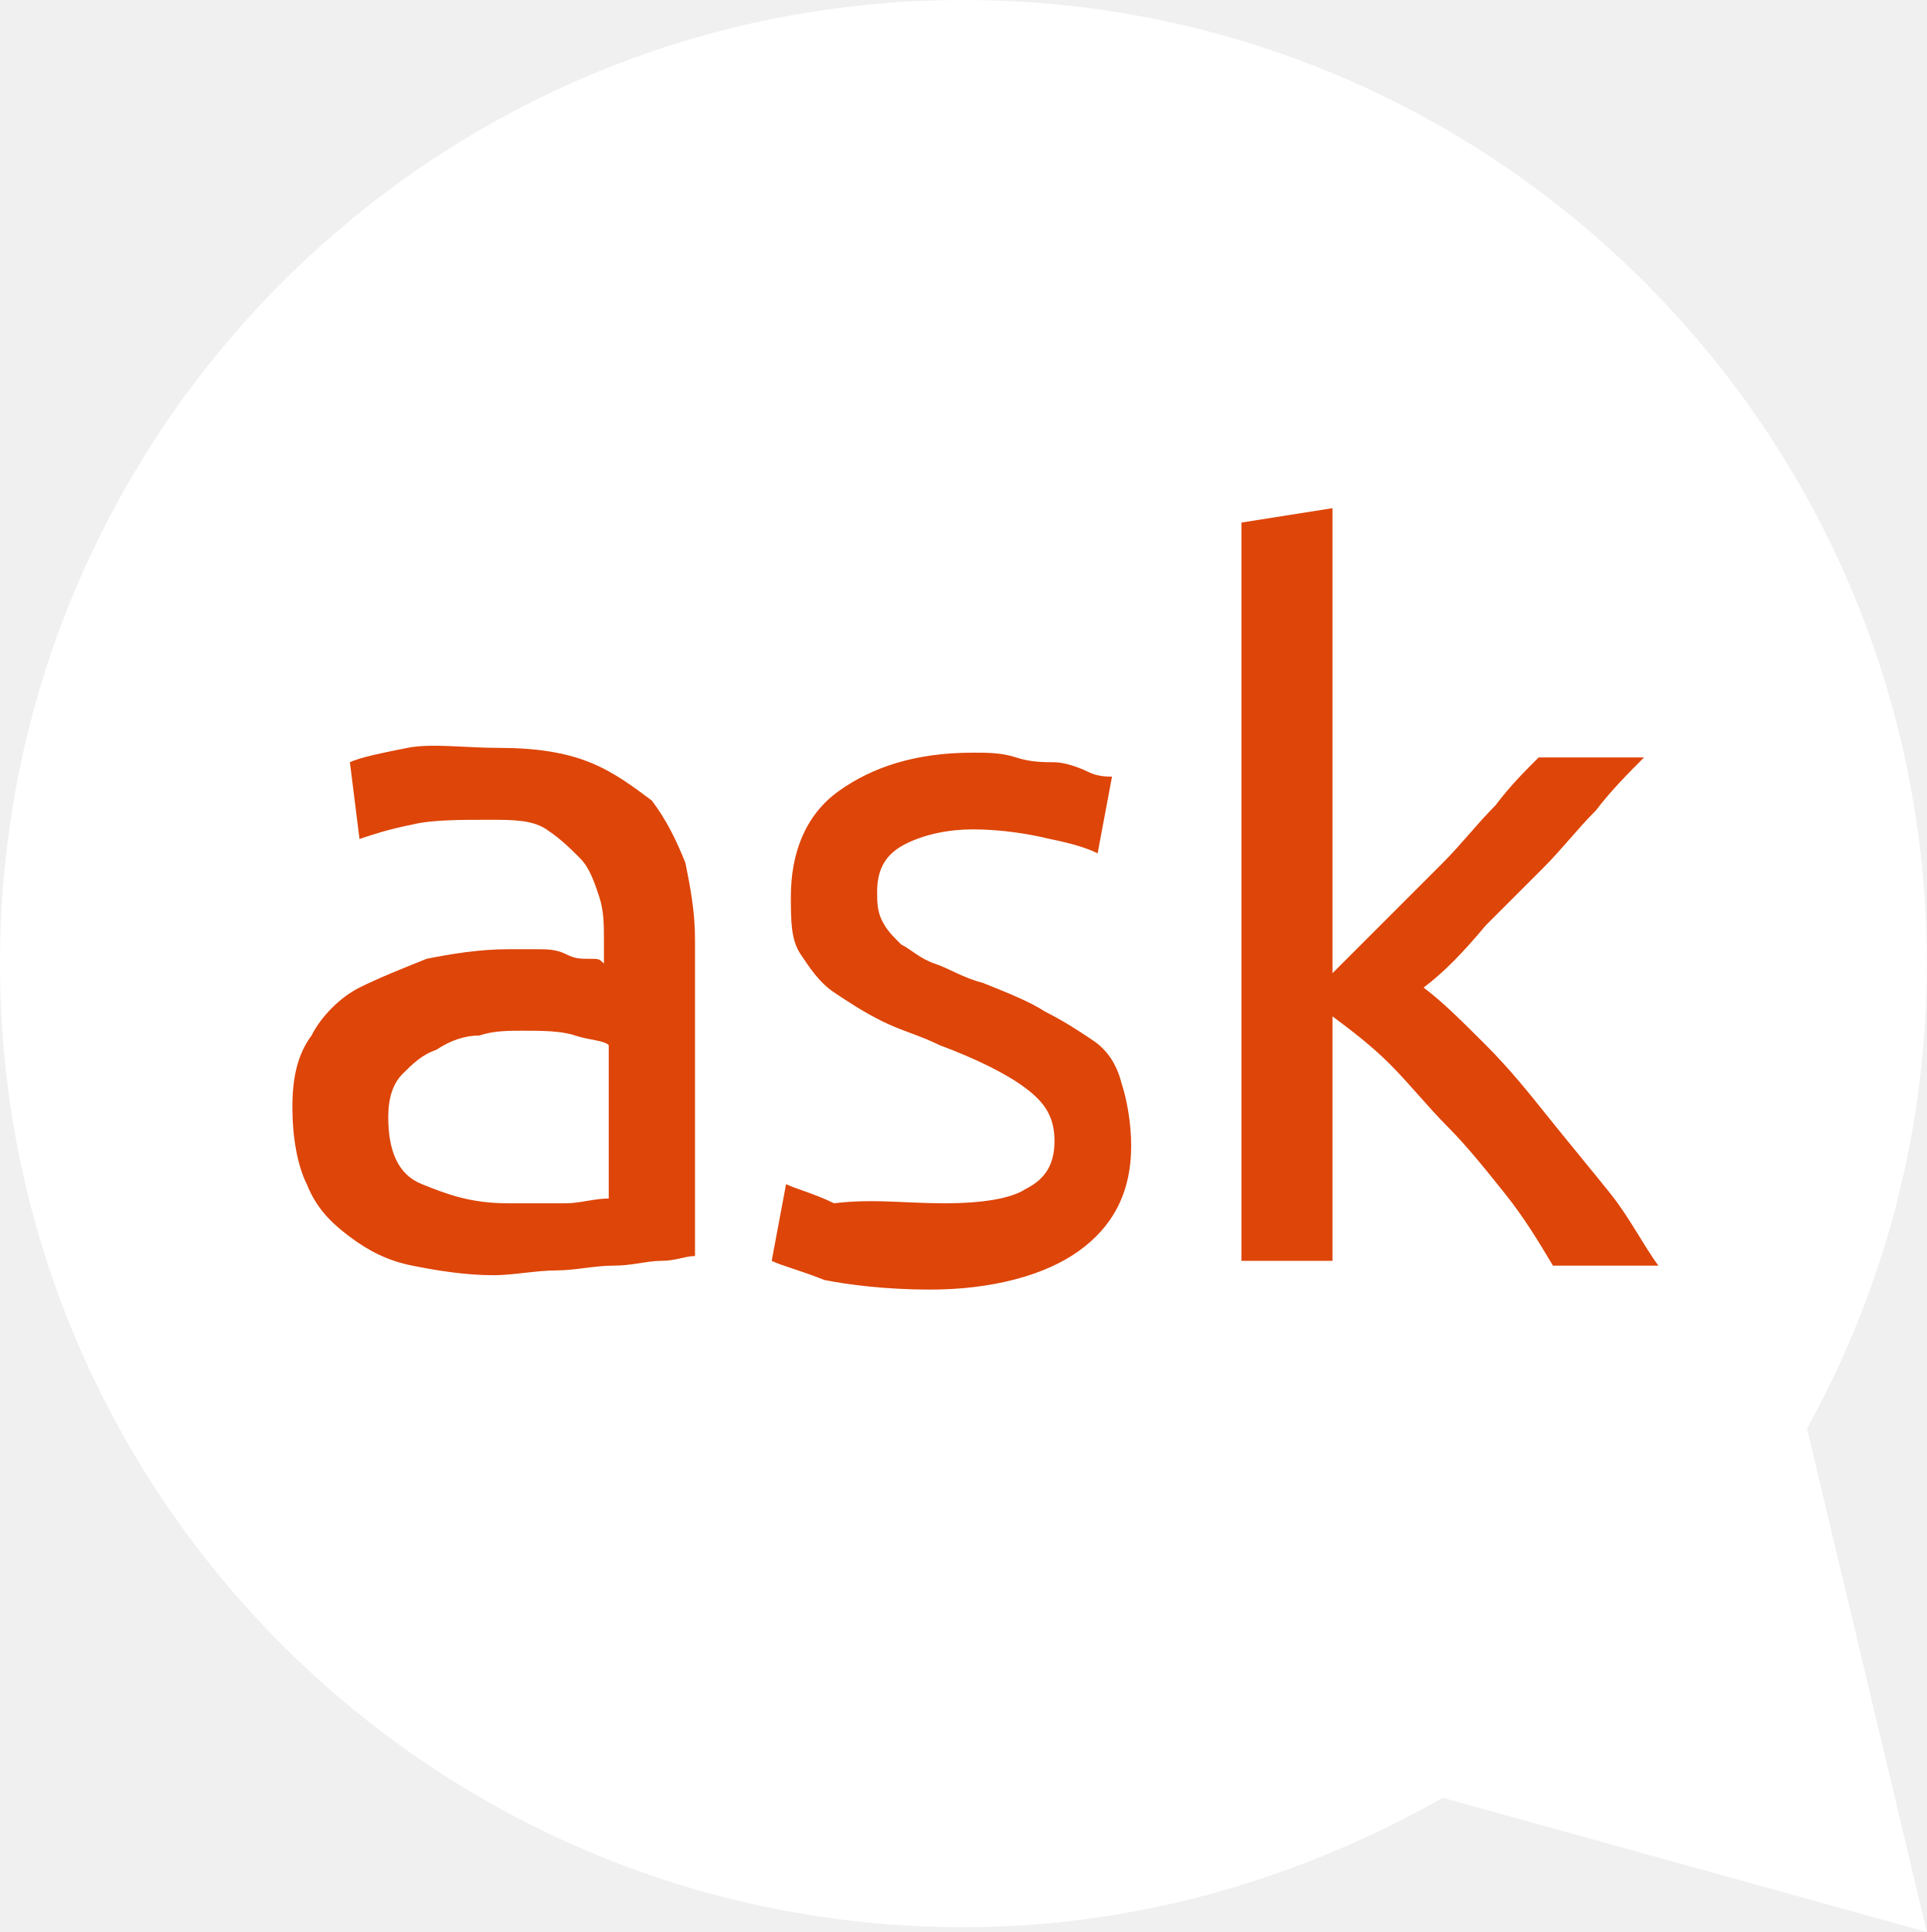
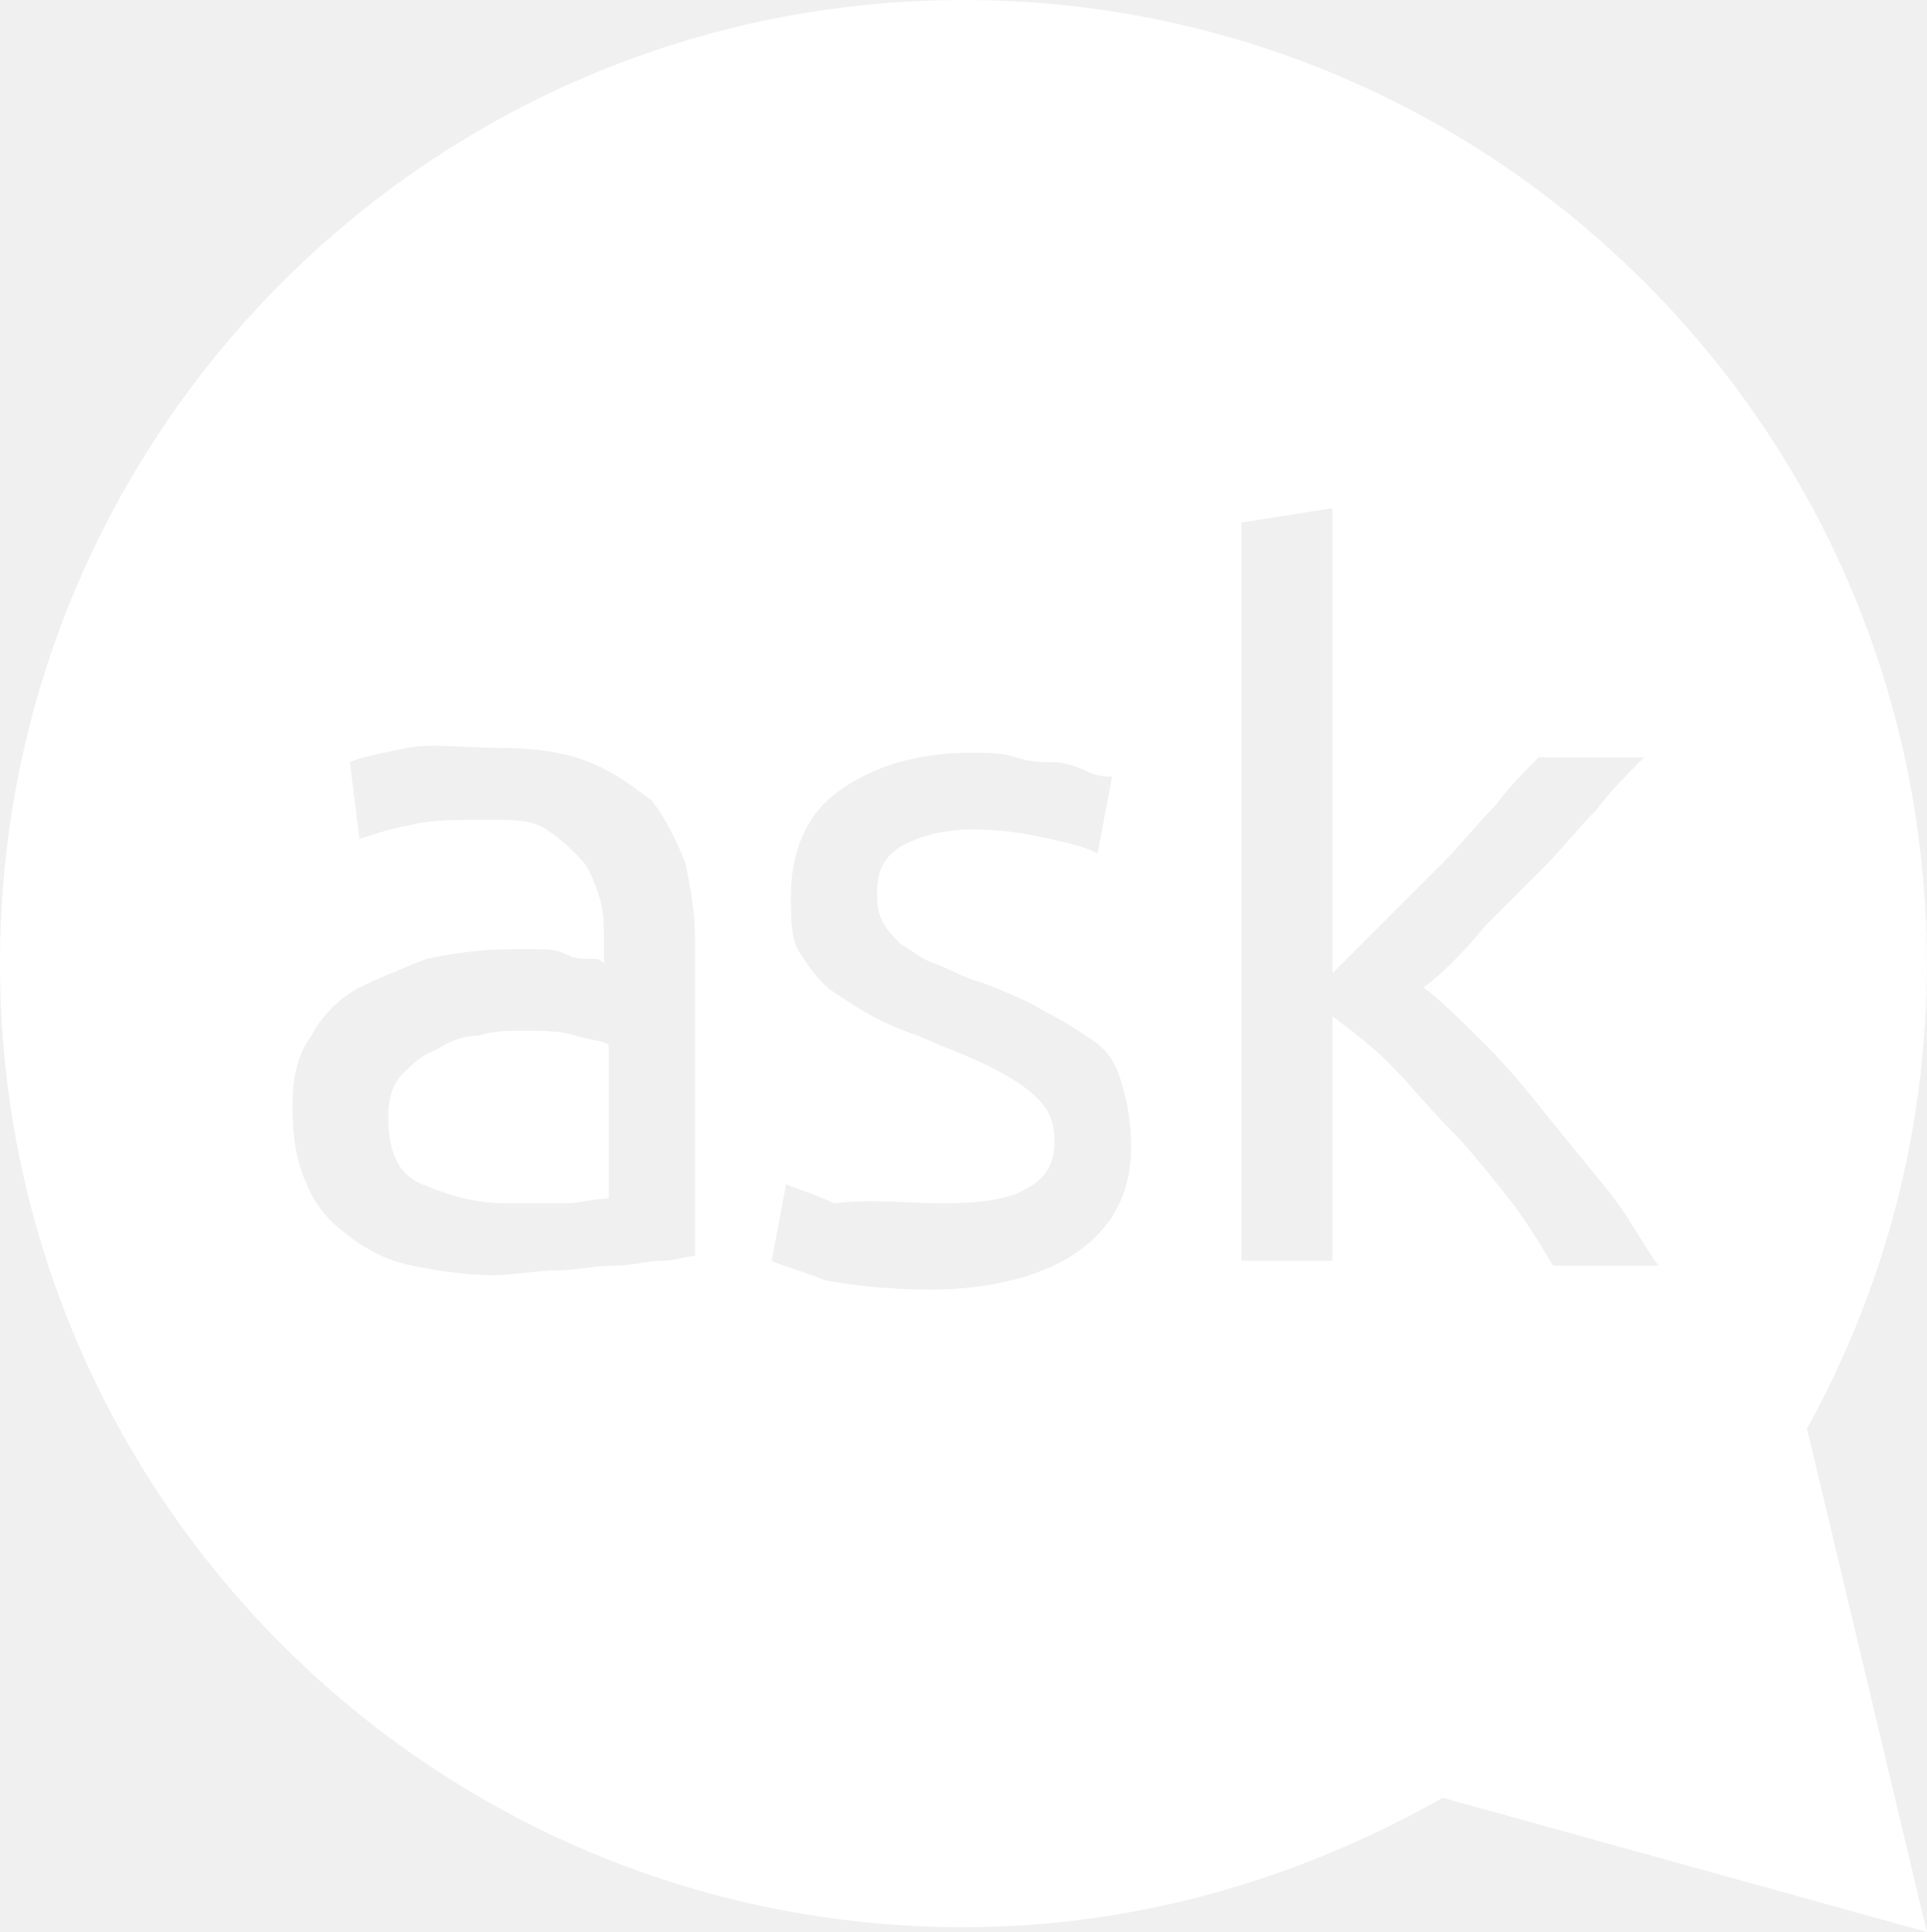
<svg xmlns="http://www.w3.org/2000/svg" viewBox="154 26 40.2 40.3">
  <g fill-rule="evenodd" fill="#fff">
-     <path d="M191.7 55.8c1.6-2.9 2.5-6.2 2.5-9.7 0-11.1-9-20.1-20.1-20.1C163 26 154 35 154 46.1c0 11.1 9 20.1 20.1 20.1 3.6 0 7-1 10-2.7l10.1 2.8-2.5-10.5z" />
-     <path d="M164.6 51.1c-.8 0-1.3-.2-1.8-.4s-.7-.7-.7-1.4c0-.4.1-.7.3-.9.2-.2.4-.4.7-.5.3-.2.6-.3.9-.3.3-.1.6-.1.9-.1.4 0 .8 0 1.1.1.3.1.6.1.7.2V51c-.3 0-.6.1-.9.1h-1.2zm-.2-9.5c-.7 0-1.4-.1-1.9 0s-1 .2-1.2.3l.2 1.6c.3-.1.6-.2 1.1-.3.4-.1 1-.1 1.6-.1.5 0 .9 0 1.2.2.3.2.5.4.7.6.2.2.3.5.4.8.1.3.1.6.1.9v.5c-.1-.1-.1-.1-.3-.1-.2 0-.3 0-.5-.1s-.4-.1-.6-.1h-.6c-.6 0-1.2.1-1.7.2-.5.2-1 .4-1.4.6-.4.2-.8.6-1 1-.3.4-.4.9-.4 1.5s.1 1.2.3 1.6c.2.5.5.8.9 1.1.4.3.8.5 1.3.6.5.1 1.1.2 1.7.2.4 0 .9-.1 1.3-.1s.8-.1 1.2-.1c.4 0 .7-.1 1-.1.3 0 .5-.1.7-.1v-6.6c0-.6-.1-1.1-.2-1.6-.2-.5-.4-.9-.7-1.3-.4-.3-.8-.6-1.3-.8-.5-.2-1.1-.3-1.9-.3z" fill="#de4508" />
-     <path d="M173.7 51.1c.8 0 1.4-.1 1.7-.3.4-.2.6-.5.6-1s-.2-.8-.6-1.1c-.4-.3-1-.6-1.8-.9-.4-.2-.8-.3-1.2-.5-.4-.2-.7-.4-1-.6-.3-.2-.5-.5-.7-.8-.2-.3-.2-.7-.2-1.2 0-.9.3-1.7 1-2.2.7-.5 1.6-.8 2.8-.8.3 0 .6 0 .9.1.3.1.6.1.8.1.2 0 .5.1.7.2.2.1.4.1.5.1l-.3 1.6c-.2-.1-.5-.2-1-.3-.4-.1-1-.2-1.6-.2-.5 0-1 .1-1.4.3-.4.2-.6.5-.6 1 0 .2 0 .4.1.6.1.2.2.3.4.5.2.1.4.3.7.4.3.1.6.3 1 .4.5.2 1 .4 1.3.6.4.2.7.4 1 .6.3.2.5.5.6.9.1.3.2.8.2 1.3 0 1-.4 1.7-1.1 2.2-.7.5-1.8.8-3.1.8-.9 0-1.7-.1-2.2-.2-.5-.2-.9-.3-1.1-.4l.3-1.6c.2.1.6.2 1 .4.8-.1 1.5 0 2.3 0z" fill="#de4508" />
-     <path d="M183.7 46.6c.4.3.8.7 1.3 1.2s.9 1 1.3 1.5.9 1.1 1.3 1.6.7 1.1 1 1.5h-2.2c-.3-.5-.6-1-1-1.5s-.8-1-1.2-1.4c-.4-.4-.8-.9-1.2-1.3-.4-.4-.8-.7-1.2-1v5.1h-1.9V36.9l1.9-.3v9.7l1.1-1.1 1.2-1.2c.4-.4.7-.8 1.1-1.2.3-.4.6-.7.9-1h2.2c-.3.3-.7.7-1 1.1-.4.4-.7.8-1.1 1.2l-1.2 1.2c-.5.6-.9 1-1.3 1.3z" fill="#de4508" />
+     <path d="M191.7 55.8c1.6-2.9 2.5-6.2 2.5-9.7 0-11.1-9-20.1-20.1-20.1C163 26 154 35 154 46.1c0 11.1 9 20.1 20.1 20.1 3.6 0 7-1 10-2.7l10.1 2.8-2.5-10.5z M164.6 51.1c-.8 0-1.3-.2-1.8-.4s-.7-.7-.7-1.4c0-.4.1-.7.3-.9.2-.2.4-.4.7-.5.3-.2.6-.3.9-.3.3-.1.6-.1.9-.1.4 0 .8 0 1.1.1.3.1.6.1.7.2V51c-.3 0-.6.1-.9.1h-1.2zm-.2-9.5c-.7 0-1.4-.1-1.9 0s-1 .2-1.2.3l.2 1.6c.3-.1.6-.2 1.1-.3.4-.1 1-.1 1.6-.1.5 0 .9 0 1.2.2.3.2.5.4.7.6.2.2.3.5.4.8.1.3.1.6.1.9v.5c-.1-.1-.1-.1-.3-.1-.2 0-.3 0-.5-.1s-.4-.1-.6-.1h-.6c-.6 0-1.2.1-1.7.2-.5.2-1 .4-1.4.6-.4.2-.8.6-1 1-.3.4-.4.9-.4 1.5s.1 1.2.3 1.6c.2.5.5.8.9 1.1.4.3.8.5 1.3.6.5.1 1.1.2 1.7.2.4 0 .9-.1 1.3-.1s.8-.1 1.2-.1c.4 0 .7-.1 1-.1.3 0 .5-.1.7-.1v-6.6c0-.6-.1-1.1-.2-1.6-.2-.5-.4-.9-.7-1.3-.4-.3-.8-.6-1.3-.8-.5-.2-1.1-.3-1.9-.3z M173.7 51.1c.8 0 1.4-.1 1.7-.3.4-.2.6-.5.6-1s-.2-.8-.6-1.1c-.4-.3-1-.6-1.8-.9-.4-.2-.8-.3-1.2-.5-.4-.2-.7-.4-1-.6-.3-.2-.5-.5-.7-.8-.2-.3-.2-.7-.2-1.2 0-.9.3-1.7 1-2.2.7-.5 1.6-.8 2.8-.8.3 0 .6 0 .9.1.3.1.6.1.8.1.2 0 .5.1.7.2.2.1.4.1.5.1l-.3 1.6c-.2-.1-.5-.2-1-.3-.4-.1-1-.2-1.6-.2-.5 0-1 .1-1.4.3-.4.2-.6.5-.6 1 0 .2 0 .4.1.6.1.2.2.3.4.5.2.1.4.3.7.4.3.1.6.3 1 .4.5.2 1 .4 1.3.6.4.2.7.4 1 .6.3.2.5.5.6.9.1.3.2.8.2 1.3 0 1-.4 1.7-1.1 2.2-.7.5-1.8.8-3.1.8-.9 0-1.7-.1-2.2-.2-.5-.2-.9-.3-1.1-.4l.3-1.6c.2.1.6.2 1 .4.8-.1 1.5 0 2.3 0z M183.7 46.6c.4.3.8.7 1.3 1.2s.9 1 1.3 1.5.9 1.1 1.3 1.6.7 1.1 1 1.5h-2.2c-.3-.5-.6-1-1-1.5s-.8-1-1.2-1.4c-.4-.4-.8-.9-1.2-1.3-.4-.4-.8-.7-1.2-1v5.1h-1.9V36.9l1.9-.3v9.7l1.1-1.1 1.2-1.2c.4-.4.7-.8 1.1-1.2.3-.4.6-.7.9-1h2.2c-.3.3-.7.7-1 1.1-.4.4-.7.8-1.1 1.2l-1.2 1.2c-.5.6-.9 1-1.3 1.3z" />
  </g>
</svg>
